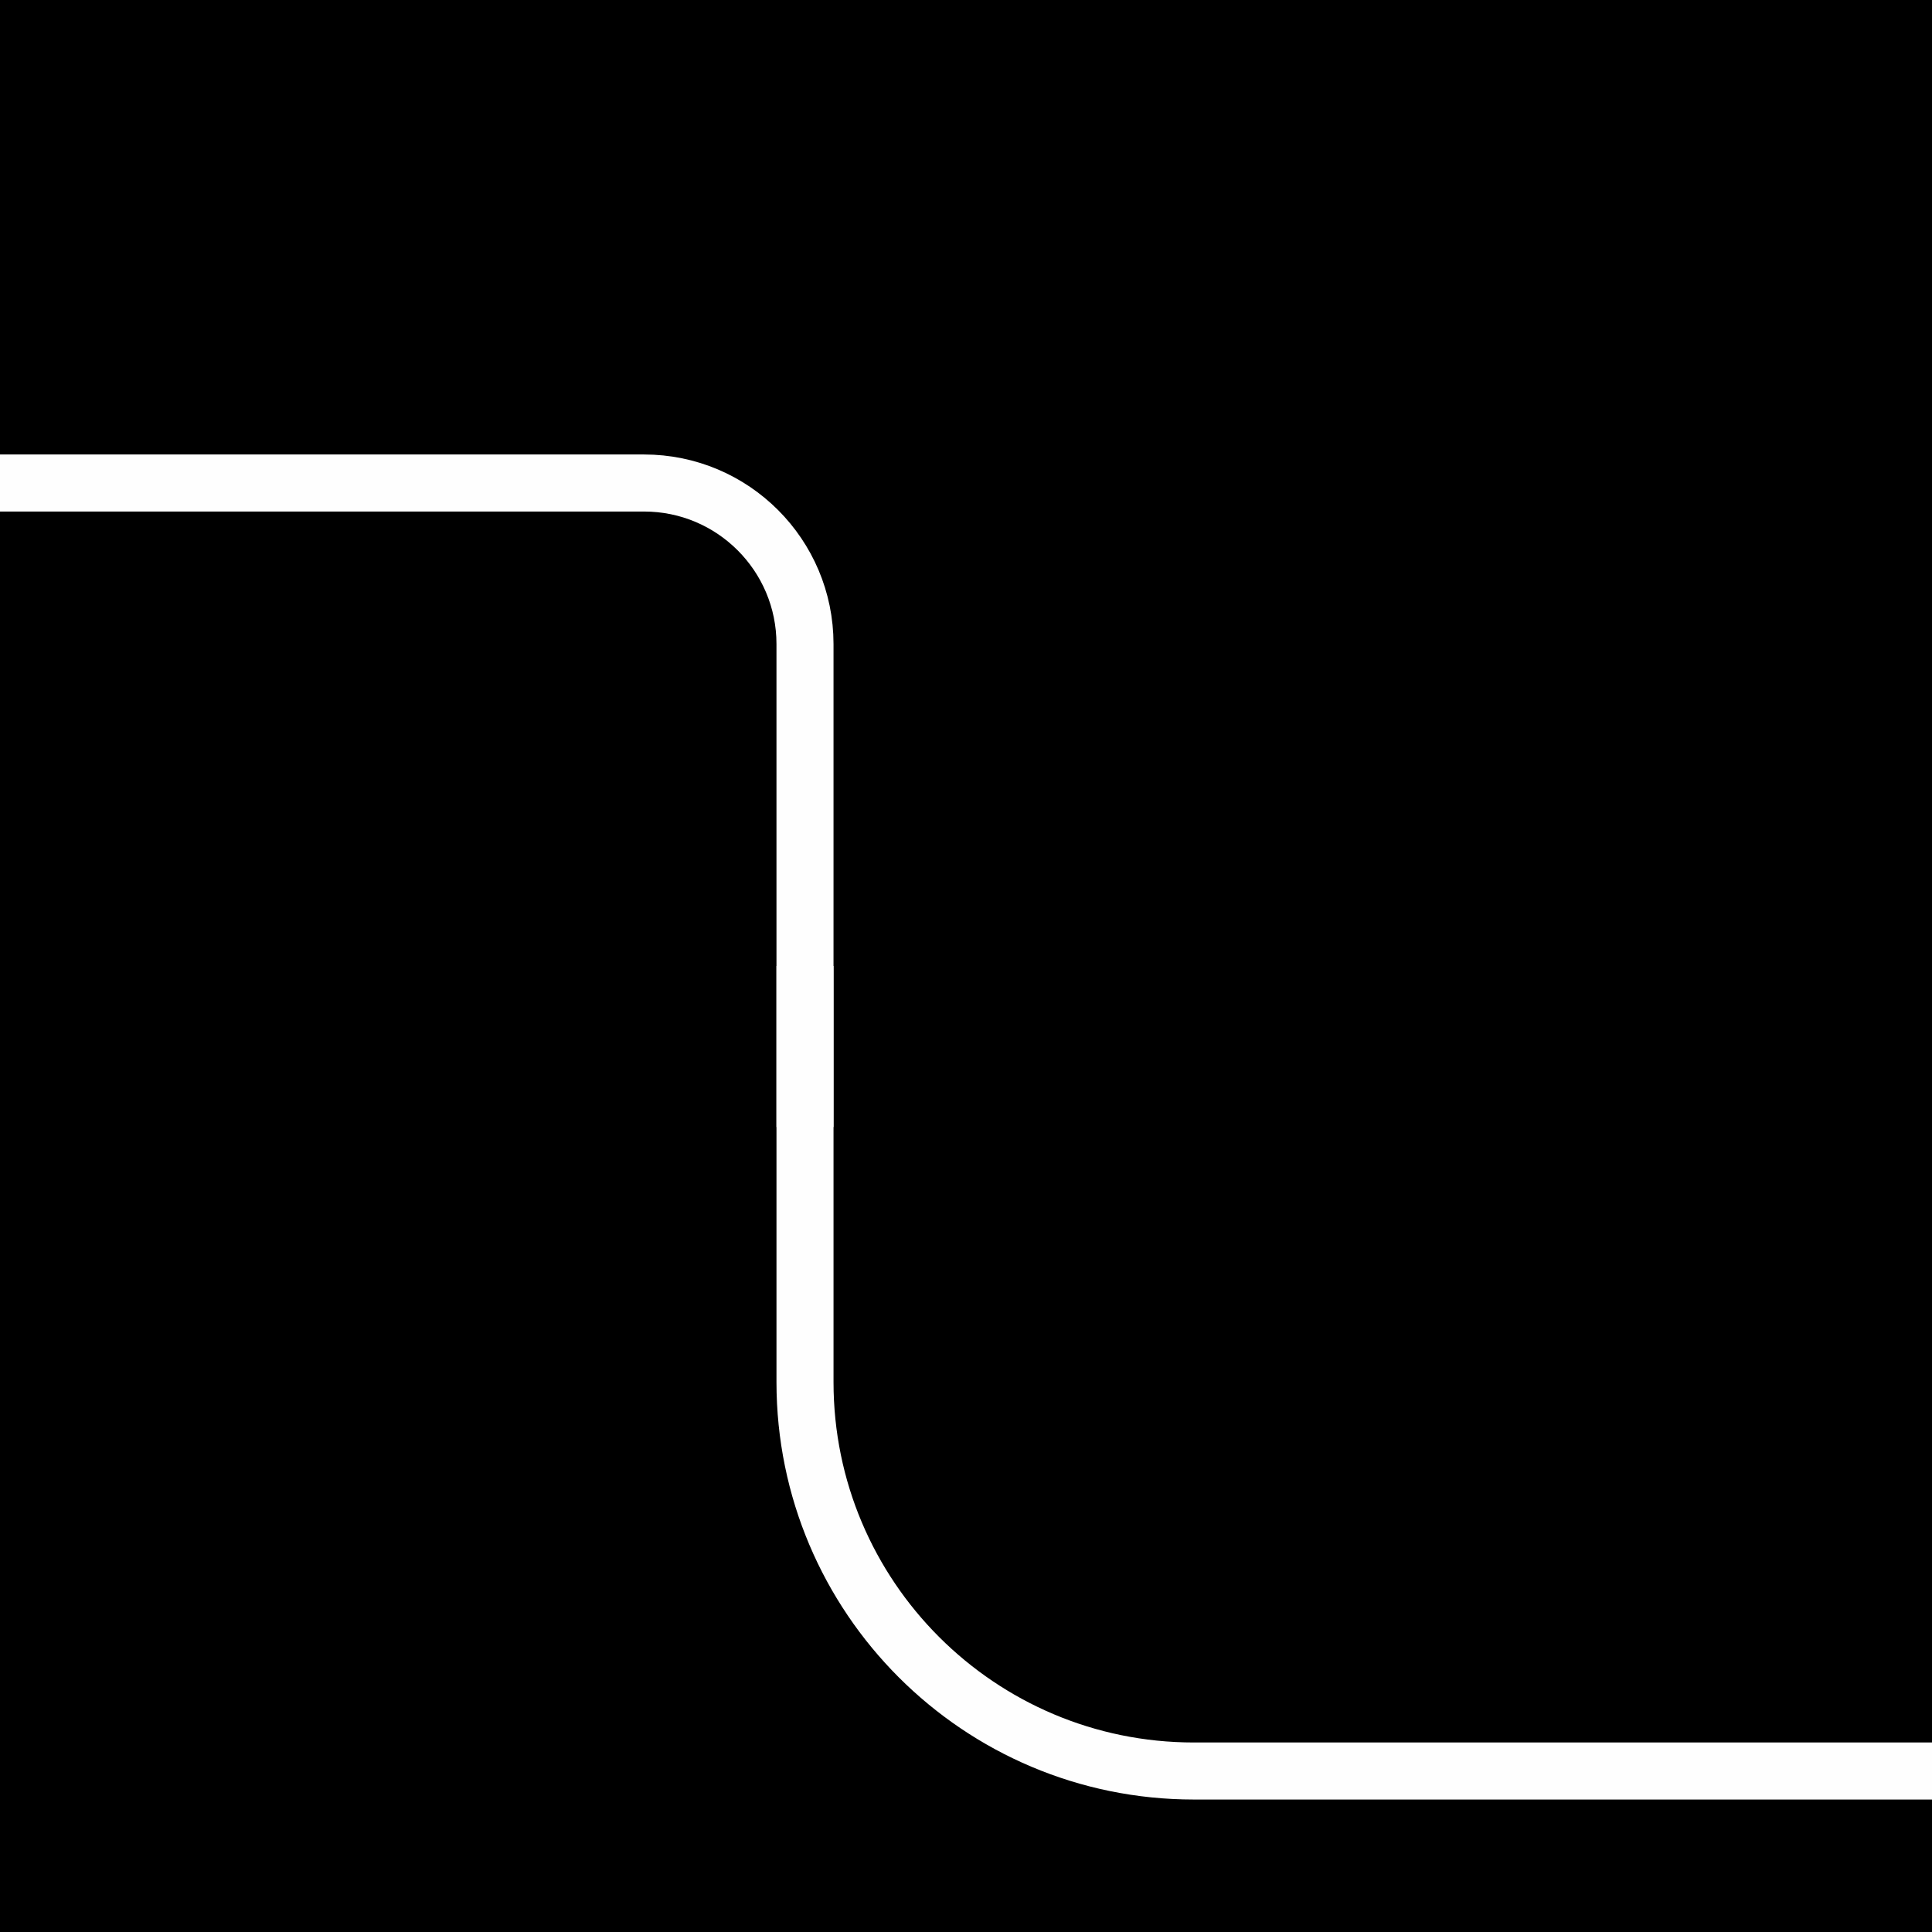
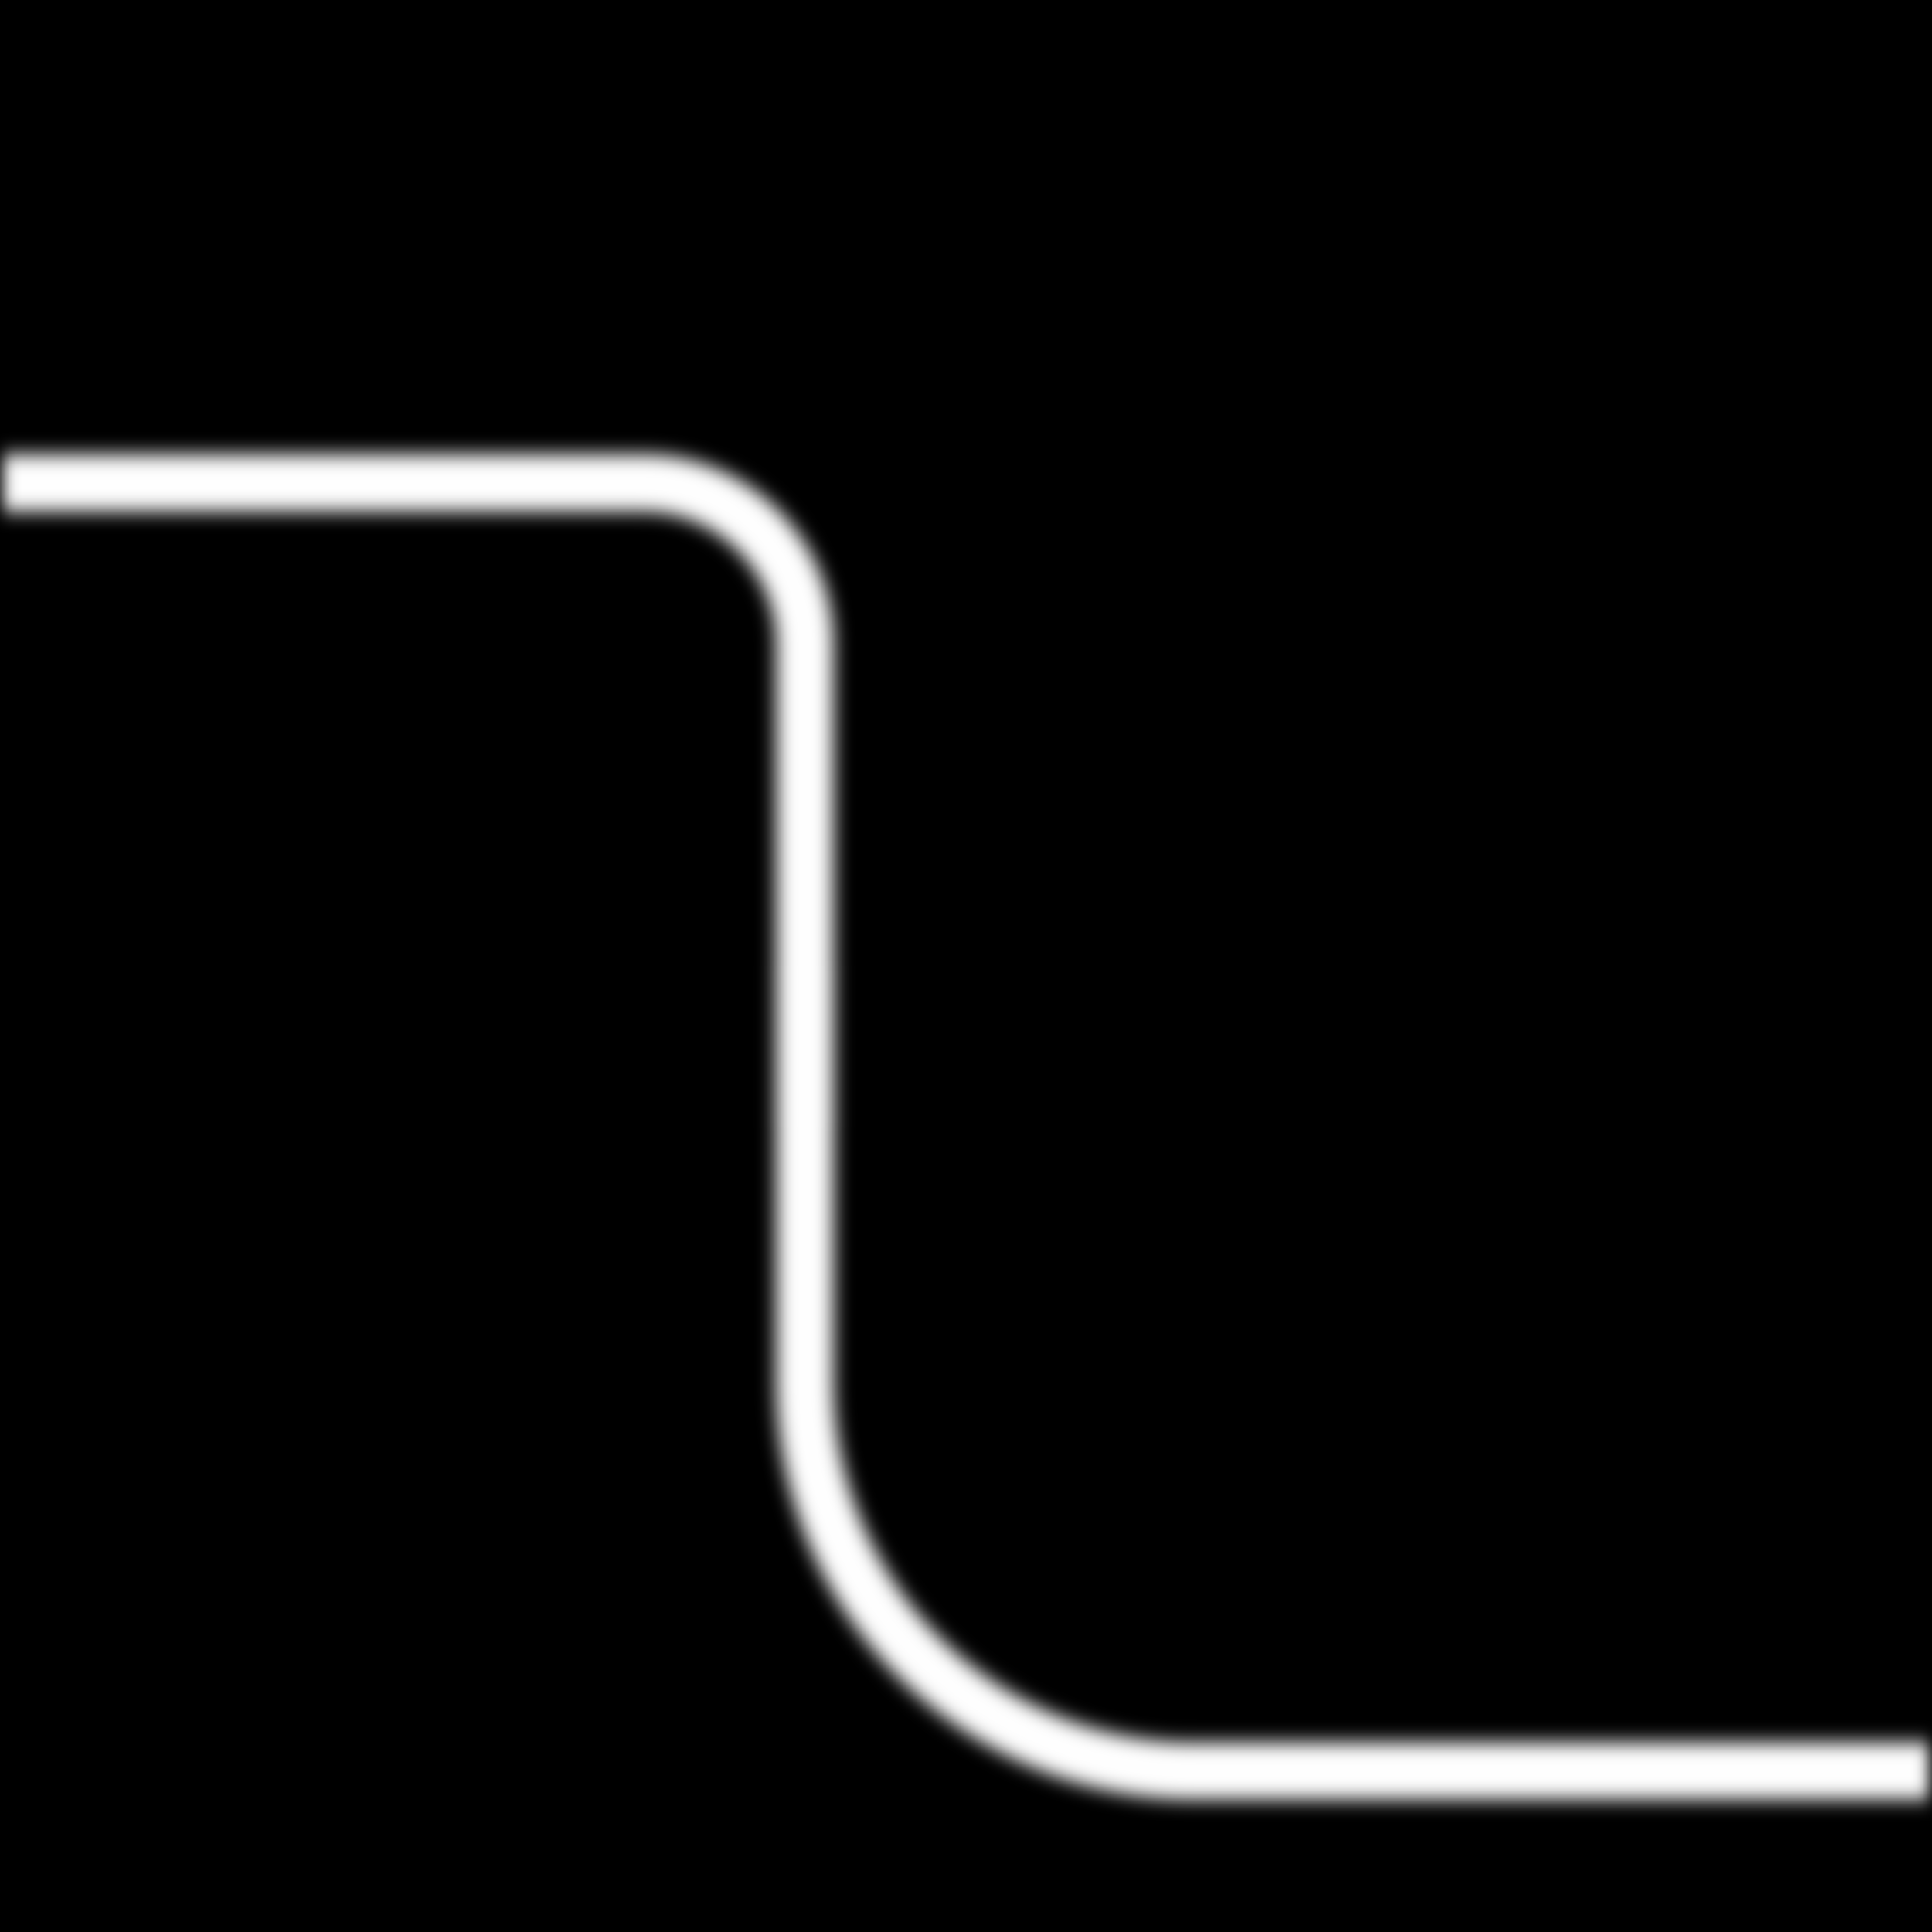
<svg xmlns="http://www.w3.org/2000/svg" width="384" height="384" viewBox="0 0 101.6 101.6" version="1.1" id="svg195">
  <defs id="defs192">
    <filter style="color-interpolation-filters:sRGB" id="filter1" x="-0.136" y="-0.136" width="1.272" height="1.272">
      <feGaussianBlur stdDeviation="4 4" result="blur" id="feGaussianBlur1" />
    </filter>
    <filter style="color-interpolation-filters:sRGB" id="filter1-3" x="-0.134" y="-0.134" width="1.269" height="1.269">
      <feGaussianBlur stdDeviation="4 4" result="blur" id="feGaussianBlur1-6" />
    </filter>
    <filter style="color-interpolation-filters:sRGB;" id="filter2" x="-0.04" y="-0.086" width="1.081" height="1.171">
      <feGaussianBlur stdDeviation="2" result="blur" id="feGaussianBlur2" />
    </filter>
    <filter style="color-interpolation-filters:sRGB;" id="filter3" x="-0.04" y="-0.115" width="1.081" height="1.231">
      <feGaussianBlur stdDeviation="2" result="blur" id="feGaussianBlur3" />
    </filter>
    <filter style="color-interpolation-filters:sRGB" id="filter3-3" x="-0.04" y="-0.1" width="1.081" height="1.201">
      <feGaussianBlur stdDeviation="2" result="blur" id="feGaussianBlur3-6" />
    </filter>
    <filter id="mask-powermask-path-effect16_inverse" style="color-interpolation-filters:sRGB" height="100" width="100" x="-50" y="-50">
      <feColorMatrix id="mask-powermask-path-effect16_primitive1" values="1" type="saturate" result="fbSourceGraphic" />
      <feColorMatrix id="mask-powermask-path-effect16_primitive2" values="-1 0 0 0 1 0 -1 0 0 1 0 0 -1 0 1 0 0 0 1 0 " in="fbSourceGraphic" />
    </filter>
    <filter id="mask-powermask-path-effect17_inverse" style="color-interpolation-filters:sRGB" height="100" width="100" x="-50" y="-50">
      <feColorMatrix id="mask-powermask-path-effect17_primitive1" values="1" type="saturate" result="fbSourceGraphic" />
      <feColorMatrix id="mask-powermask-path-effect17_primitive2" values="-1 0 0 0 1 0 -1 0 0 1 0 0 -1 0 1 0 0 0 1 0 " in="fbSourceGraphic" />
    </filter>
    <filter id="mask-powermask-path-effect18_inverse" style="color-interpolation-filters:sRGB" height="100" width="100" x="-50" y="-50">
      <feColorMatrix id="mask-powermask-path-effect18_primitive1" values="1" type="saturate" result="fbSourceGraphic" />
      <feColorMatrix id="mask-powermask-path-effect18_primitive2" values="-1 0 0 0 1 0 -1 0 0 1 0 0 -1 0 1 0 0 0 1 0 " in="fbSourceGraphic" />
    </filter>
    <mask maskUnits="userSpaceOnUse" id="mask23">
      <rect style="fill:#ffffff;fill-opacity:1;stroke:none;stroke-width:3.406;stroke-linejoin:round;stroke-dasharray:none;stroke-opacity:1" id="rect23" width="89.29" height="84.667" x="-8.467" y="-25.4" rx="0" ry="0" />
    </mask>
    <mask maskUnits="userSpaceOnUse" id="mask24">
      <rect style="fill:#ffffff;fill-opacity:1;stroke:none;stroke-width:3.406;stroke-linejoin:round;stroke-dasharray:none;stroke-opacity:1" id="rect24" width="89.29" height="84.667" x="-8.467" y="-25.4" rx="0" ry="0" />
    </mask>
    <mask maskUnits="userSpaceOnUse" id="mask25">
      <rect style="fill:#ffffff;fill-opacity:1;stroke:none;stroke-width:3.406;stroke-linejoin:round;stroke-dasharray:none;stroke-opacity:1" id="rect25" width="89.29" height="84.667" x="-8.467" y="-25.4" rx="0" ry="0" />
    </mask>
    <mask maskUnits="userSpaceOnUse" id="mask26">
      <rect style="fill:#ffffff;fill-opacity:1;stroke:none;stroke-width:4;stroke-linejoin:round;stroke-dasharray:none;stroke-opacity:1" id="rect27" width="83.167" height="71.741" x="-91.633" y="-84.667" ry="0" transform="scale(-1)" />
    </mask>
    <mask maskUnits="userSpaceOnUse" id="mask27">
      <rect style="fill:#ffffff;fill-opacity:1;stroke:none;stroke-width:4;stroke-linejoin:round;stroke-dasharray:none;stroke-opacity:1" id="rect28" width="83.167" height="71.741" x="-91.633" y="-84.667" ry="0" transform="scale(-1)" />
    </mask>
    <mask maskUnits="userSpaceOnUse" id="mask28">
      <rect style="fill:#ffffff;fill-opacity:1;stroke:none;stroke-width:4;stroke-linejoin:round;stroke-dasharray:none;stroke-opacity:1" id="rect29" width="83.167" height="71.741" x="-91.633" y="-84.667" ry="0" transform="scale(-1)" />
    </mask>
-     <filter style="color-interpolation-filters:sRGB;" id="filter29" x="0.158" y="0.152" width="0.737" height="0.696">
-       <feGaussianBlur stdDeviation="0" result="blur" id="feGaussianBlur29" />
+     <filter style="color-interpolation-filters:sRGB;" id="filter29" x="0.15" y="0.14" width="0.752" height="0.72">
+       <feGaussianBlur stdDeviation="0.5" result="blur" id="feGaussianBlur29" />
    </filter>
  </defs>
  <rect style="fill:#000000;fill-opacity:1;stroke:none;stroke-width:3.658;stroke-linejoin:round;stroke-dasharray:none;stroke-opacity:1" id="rect2" width="101.6" height="101.6" x="0" y="0" rx="0" />
  <g id="layer4" style="filter:url(#filter29)">
    <g id="g6" transform="rotate(180,59.26666,67.73333)" style="display:inline">
      <rect style="display:inline;fill:none;stroke:#fefefe;stroke-width:3;stroke-linejoin:round;stroke-dasharray:none;stroke-opacity:1" id="rect4" width="84.667" height="84.667" x="-8.467" y="42.333" ry="20.45" mask="url(#mask28)" />
      <rect style="display:none;fill:none;stroke:#fefefe;stroke-width:4;stroke-linejoin:round;stroke-dasharray:none;stroke-opacity:1" id="rect5" width="84.667" height="101.6" x="-16.933" y="50.8" ry="13.414" mask="url(#mask27)" />
      <rect style="display:none;fill:none;stroke:#fefefe;stroke-width:6;stroke-linejoin:round;stroke-dasharray:none;stroke-opacity:1" id="rect6" width="93.133" height="118.533" x="-33.867" y="59.267" ry="8.467" mask="url(#mask26)" />
    </g>
    <g id="layer1" style="display:inline">
      <rect style="display:inline;fill:none;stroke:#fefefe;stroke-width:3;stroke-linejoin:round;stroke-dasharray:none;stroke-opacity:1" id="rect3-3" width="76.2" height="84.667" x="-33.867" y="25.4" ry="8.467" mask="url(#mask25)" />
      <rect style="display:none;fill:none;stroke:#fefefe;stroke-width:4;stroke-linejoin:round;stroke-dasharray:none;stroke-opacity:1" id="rect3" width="84.667" height="101.6" x="-33.867" y="16.933" ry="14.922" mask="url(#mask24)" />
      <rect style="display:none;fill:none;stroke:#fefefe;stroke-width:6;stroke-linejoin:round;stroke-dasharray:none;stroke-opacity:1" id="rect3-5" width="93.133" height="118.533" x="-33.867" y="8.467" ry="21.768" mask="url(#mask23)" />
    </g>
  </g>
</svg>
